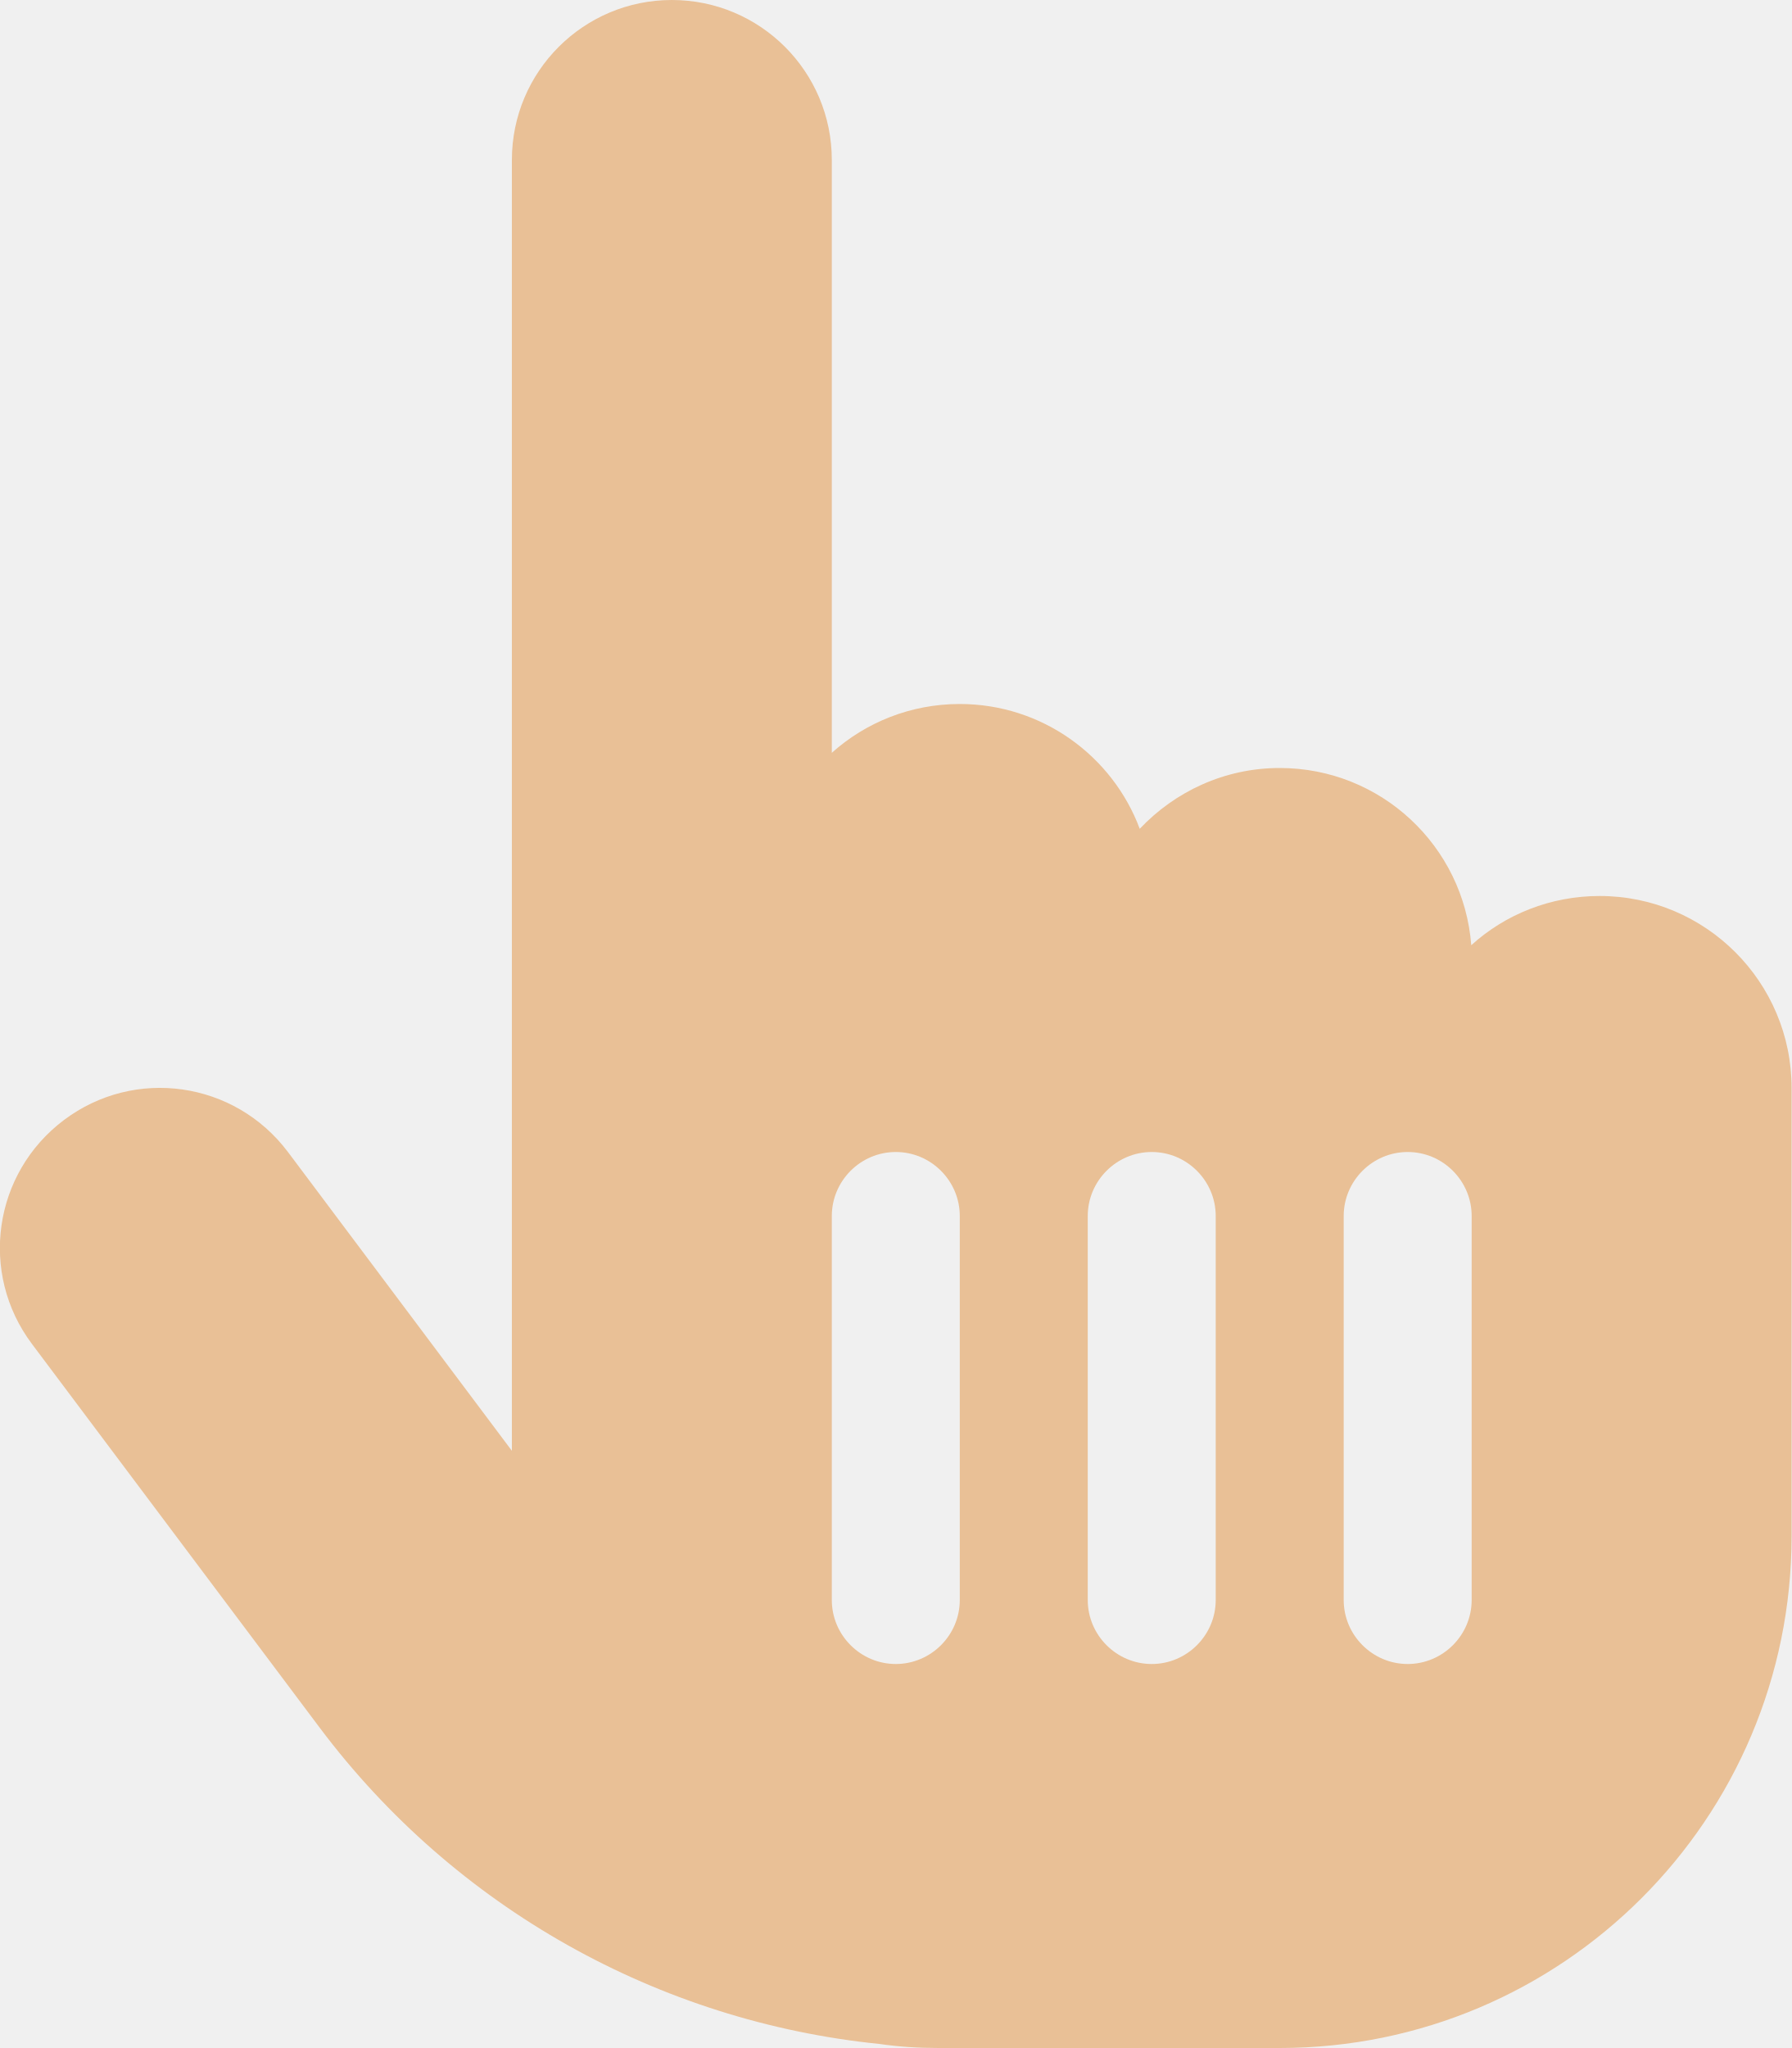
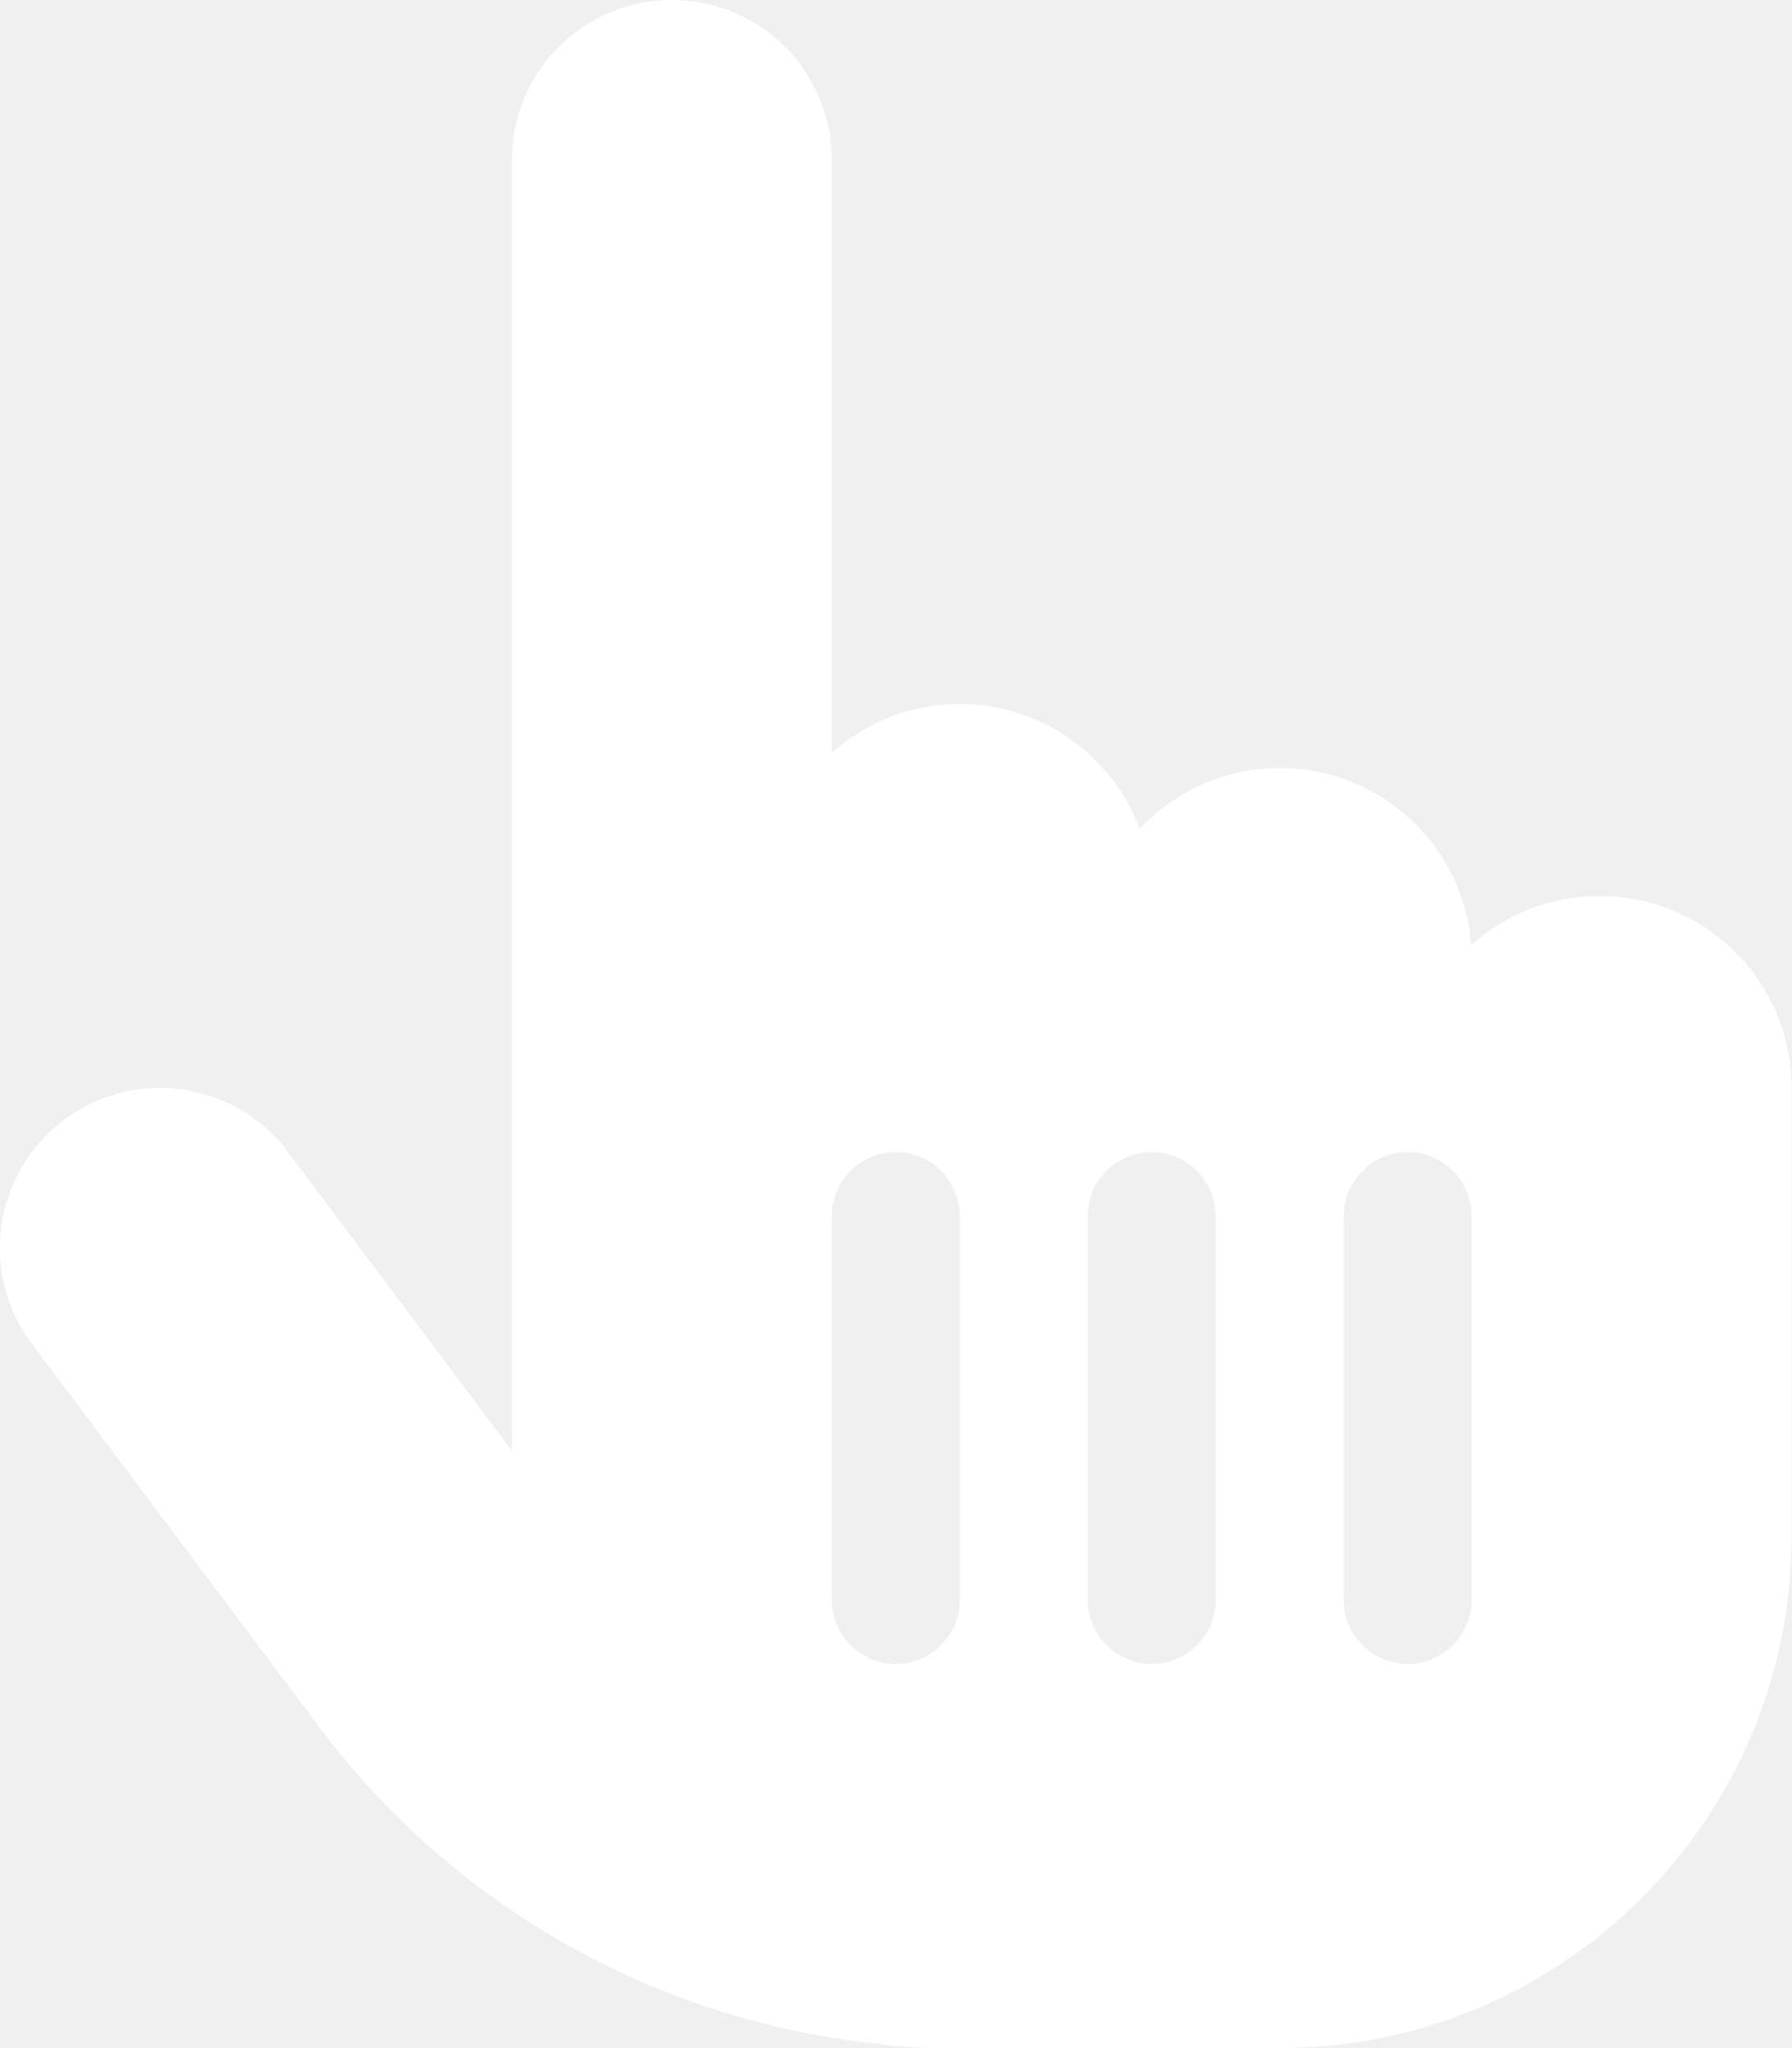
<svg xmlns="http://www.w3.org/2000/svg" viewBox="0 0 448 512">
-   <path fill="#e9c096" d="M128 40c0-22.1 17.9-40 40-40s40 17.9 40 40V188.2c8.5-7.6 19.7-12.2 32-12.2c20.6 0 38.2 13 45 31.2c8.8-9.3 21.2-15.2 35-15.2c25.3 0 46 19.5 47.9 44.3c8.5-7.7 19.8-12.3 32.1-12.3c26.5 0 48 21.5 48 48v48 16 48c0 70.7-57.3 128-128 128l-16 0H240l-.1 0h-5.2c-5 0-9.9-.3-14.7-1c-55.3-5.6-106.2-34-140-79L8 336c-13.3-17.7-9.7-42.7 8-56s42.7-9.7 56 8l56 74.7V40zM240 304c0-8.8-7.2-16-16-16s-16 7.2-16 16v96c0 8.8 7.2 16 16 16s16-7.2 16-16V304zm48-16c-8.8 0-16 7.2-16 16v96c0 8.8 7.2 16 16 16s16-7.2 16-16V304c0-8.8-7.2-16-16-16zm80 16c0-8.8-7.2-16-16-16s-16 7.2-16 16v96c0 8.8 7.2 16 16 16s16-7.2 16-16V304z" />
+   <path fill="#ffffff" d="M128 40c0-22.1 17.9-40 40-40s40 17.9 40 40V188.2c8.5-7.6 19.7-12.2 32-12.2c20.6 0 38.2 13 45 31.2c8.8-9.3 21.2-15.2 35-15.2c25.3 0 46 19.5 47.9 44.3c8.5-7.7 19.8-12.3 32.1-12.3c26.5 0 48 21.5 48 48v48 16 48c0 70.7-57.3 128-128 128l-16 0H240l-.1 0h-5.2c-5 0-9.9-.3-14.7-1c-55.3-5.6-106.2-34-140-79L8 336c-13.3-17.7-9.7-42.7 8-56s42.7-9.7 56 8l56 74.7V40zM240 304c0-8.8-7.2-16-16-16s-16 7.2-16 16v96c0 8.8 7.2 16 16 16s16-7.2 16-16V304zm48-16c-8.8 0-16 7.2-16 16v96c0 8.8 7.2 16 16 16s16-7.2 16-16V304c0-8.8-7.2-16-16-16zm80 16c0-8.8-7.2-16-16-16s-16 7.2-16 16v96c0 8.8 7.2 16 16 16s16-7.2 16-16V304z" />
</svg>
